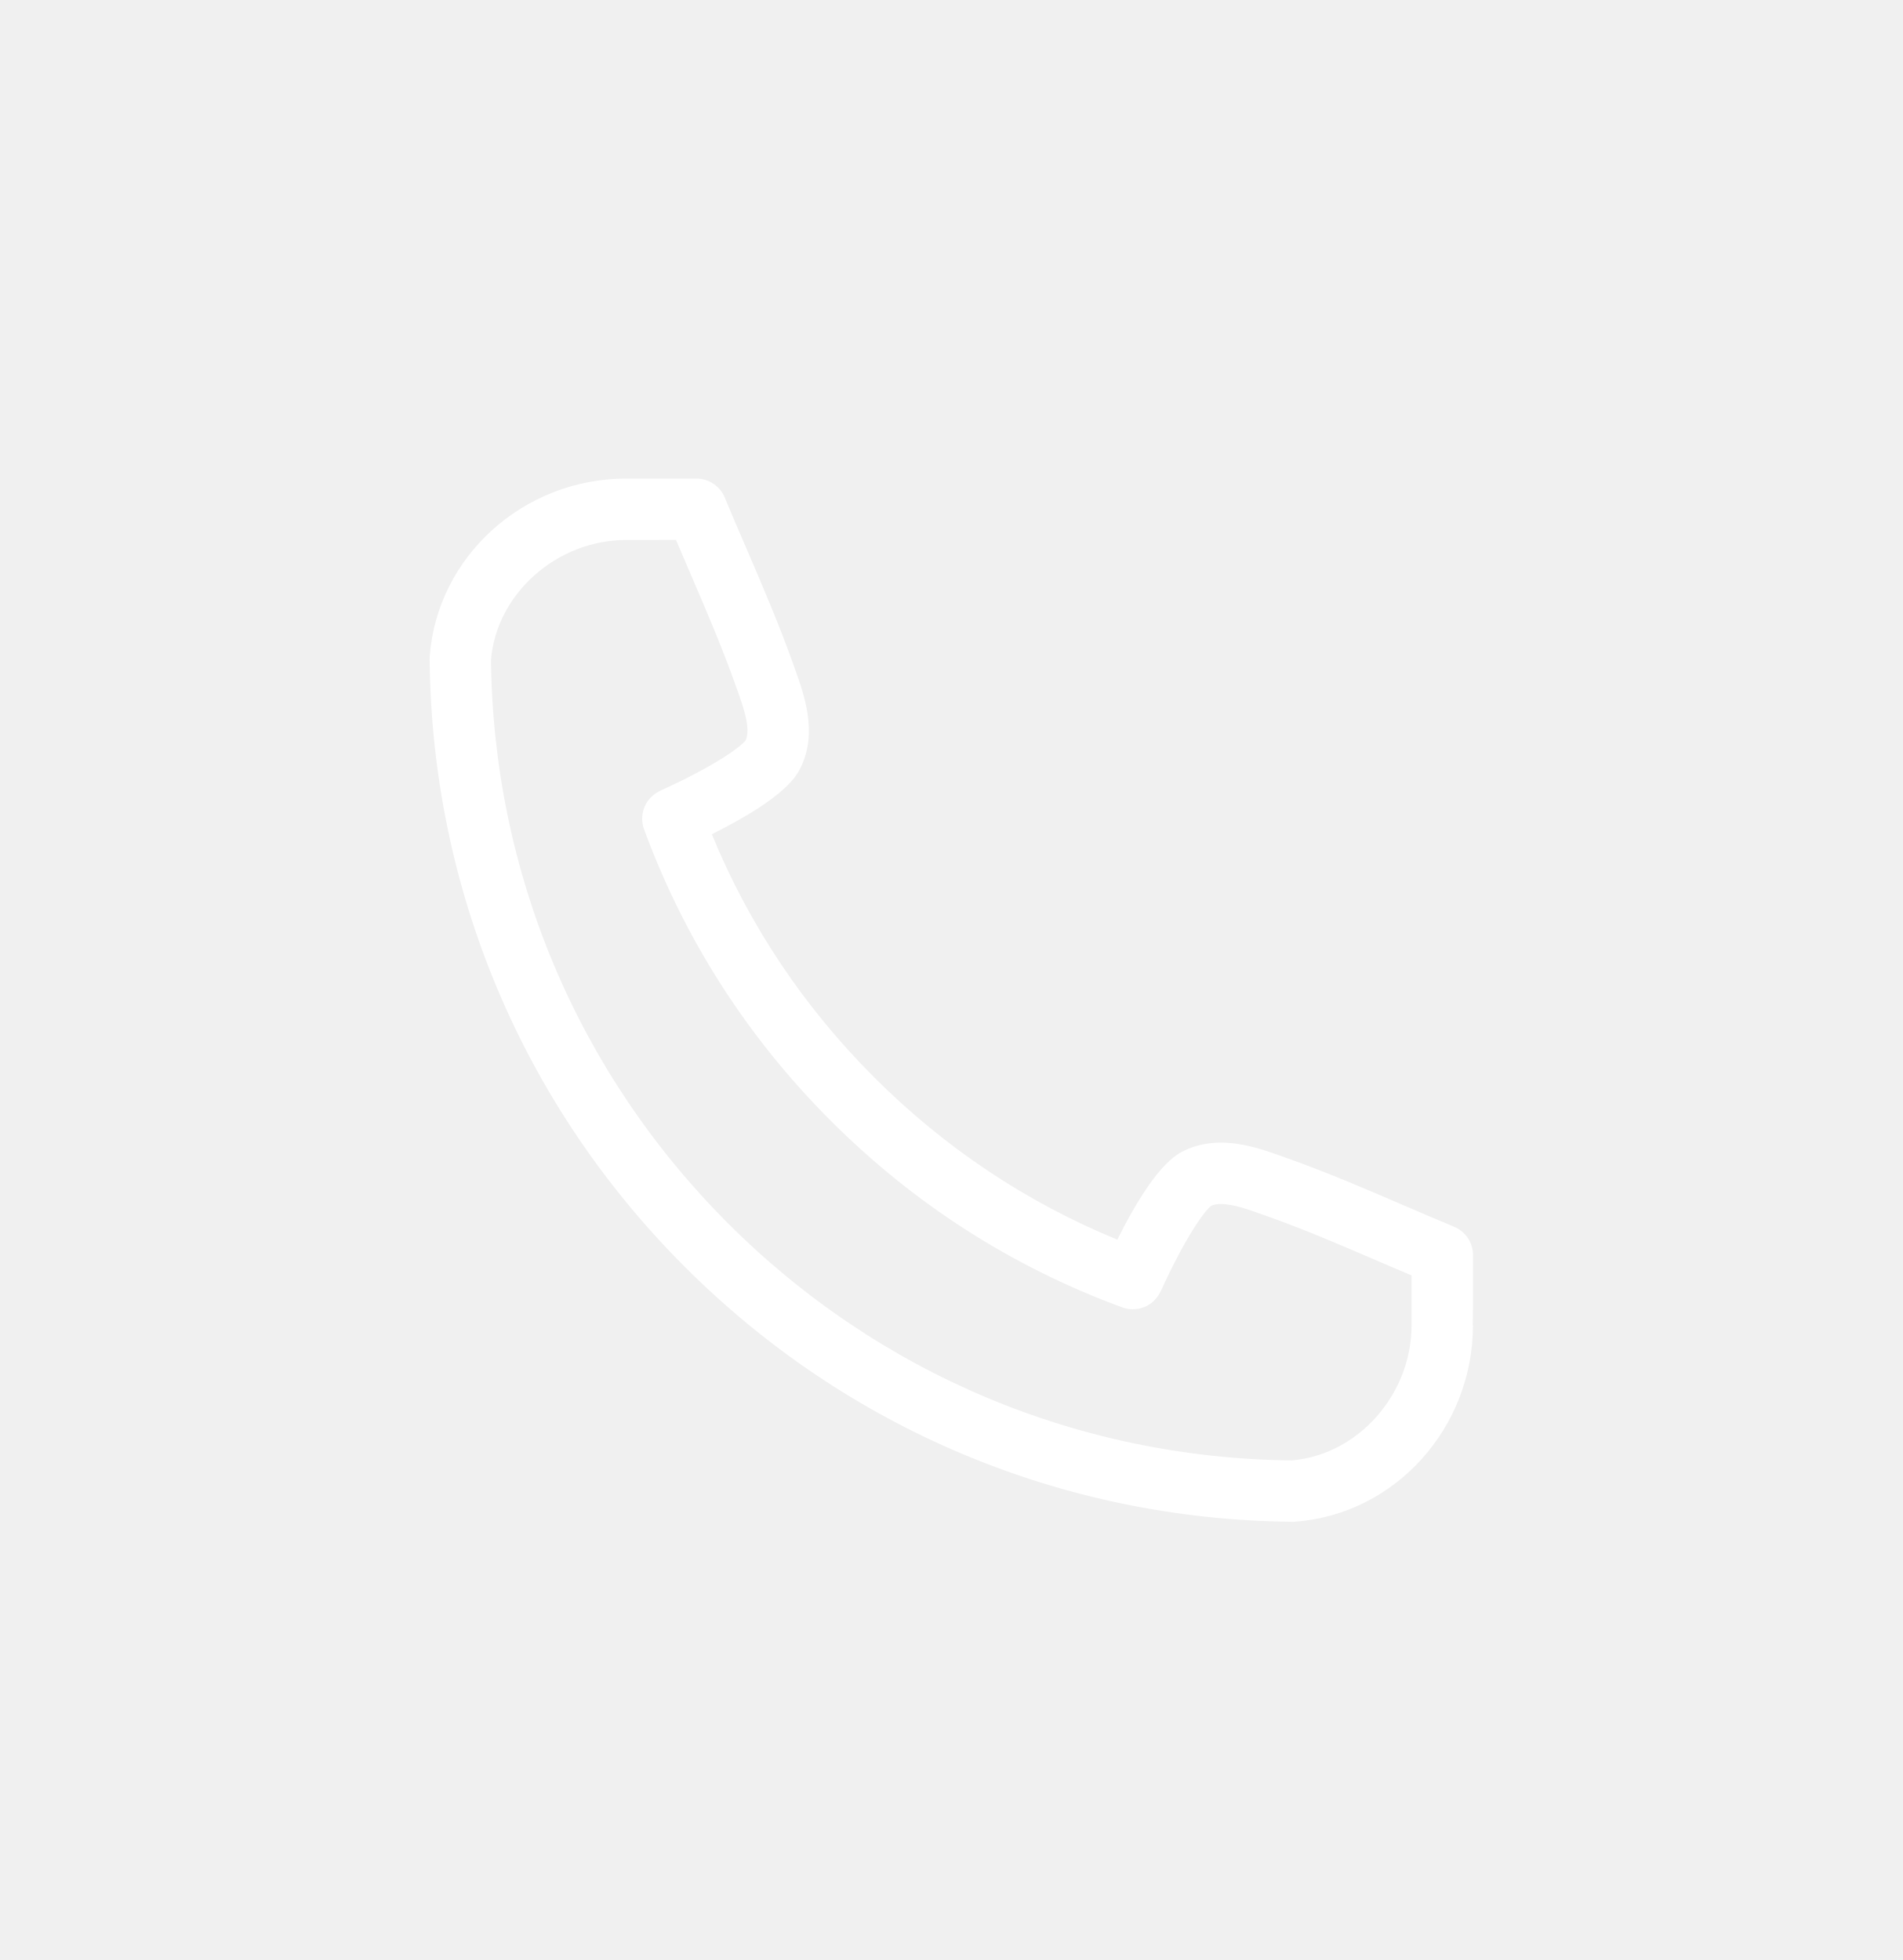
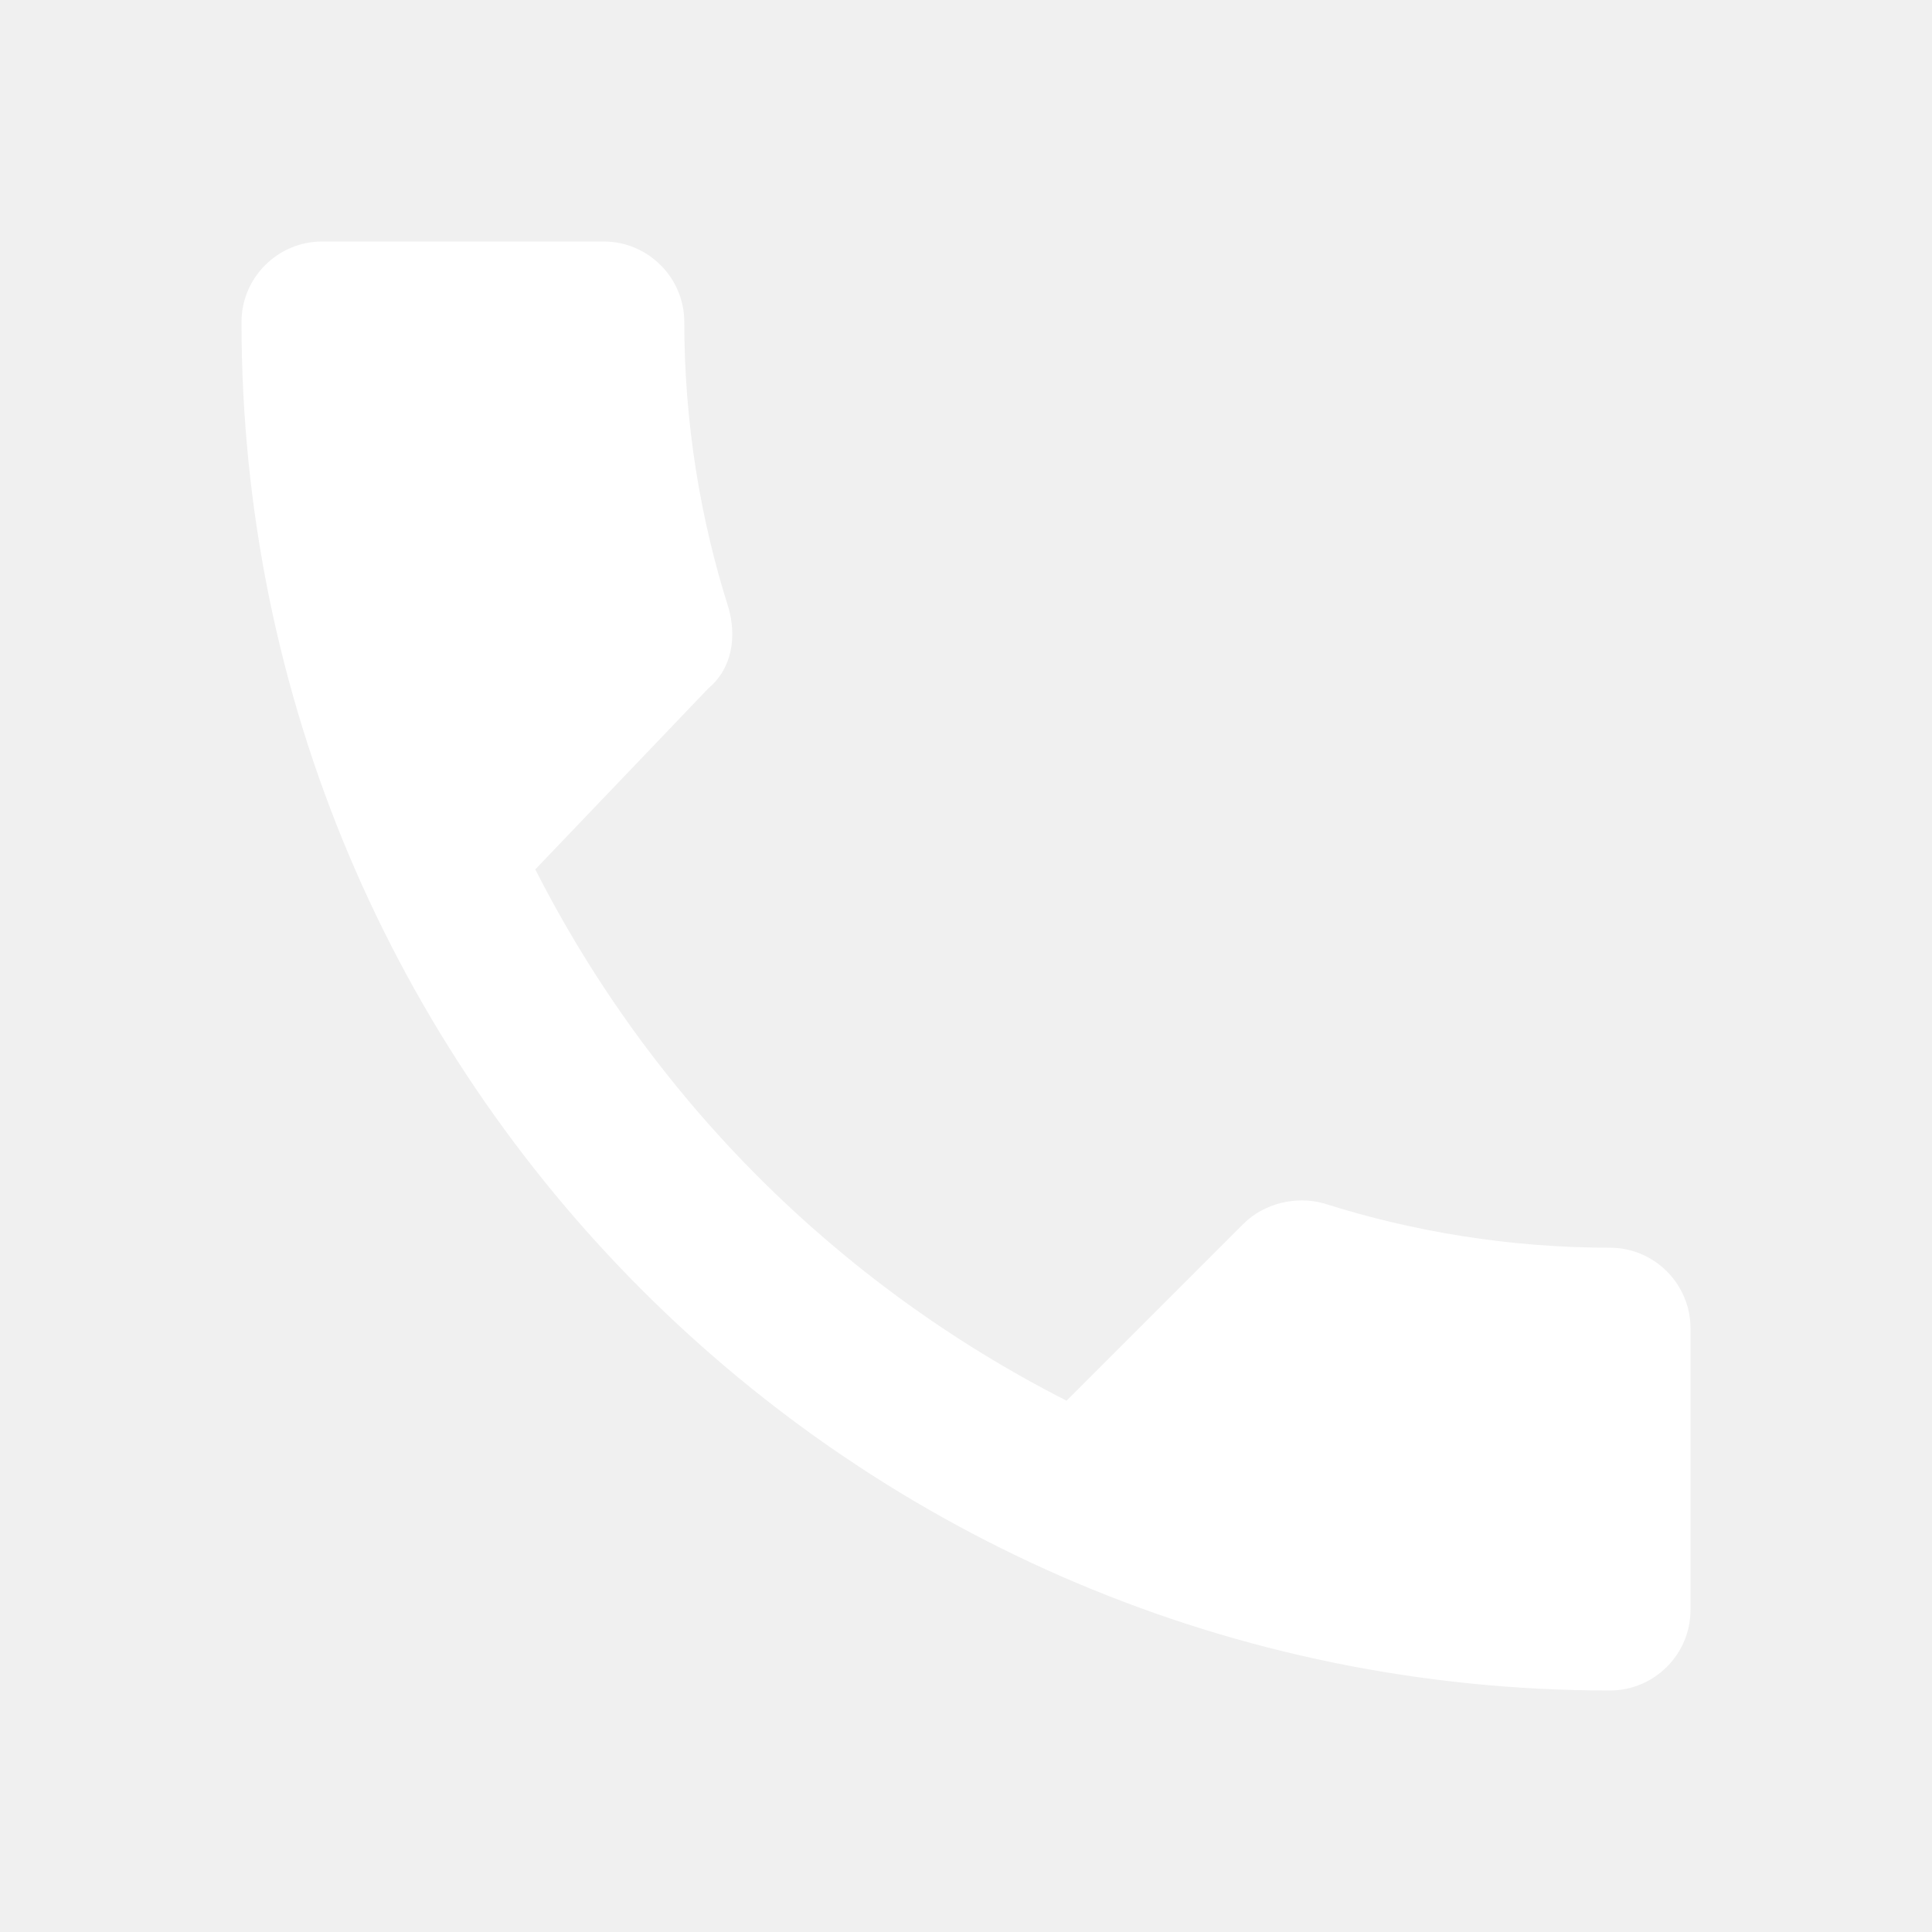
- <svg xmlns="http://www.w3.org/2000/svg" width="33" height="34" viewBox="0 0 33 34" fill="none">
-   <mask id="mask0_2962_2663" style="mask-type:alpha" maskUnits="userSpaceOnUse" x="0" y="0" width="33" height="34">
-     <path d="M22.419 26.399C22.413 26.399 22.407 26.398 22.4 26.398C18.425 26.357 14.688 24.787 11.876 21.974C9.061 19.159 7.489 15.417 7.452 11.436C7.452 11.422 7.452 11.405 7.453 11.391C7.579 9.659 9.076 8.302 10.861 8.302L12.078 8.302C12.293 8.302 12.488 8.431 12.57 8.63C12.692 8.924 12.818 9.217 12.945 9.51C13.228 10.168 13.52 10.848 13.765 11.539L13.787 11.6C13.953 12.066 14.181 12.704 13.891 13.307C13.826 13.443 13.641 13.828 12.346 14.471C12.994 16.049 13.94 17.466 15.162 18.688C16.384 19.91 17.801 20.856 19.38 21.504C20.025 20.208 20.409 20.024 20.543 19.959C20.733 19.867 20.947 19.821 21.177 19.821C21.572 19.821 21.949 19.956 22.251 20.064L22.312 20.086C23.003 20.33 23.683 20.623 24.34 20.906C24.634 21.032 24.927 21.158 25.22 21.28C25.419 21.362 25.549 21.556 25.549 21.771C25.549 22.527 25.549 22.842 25.544 22.989H25.548C25.548 24.772 24.196 26.267 22.468 26.396C22.451 26.398 22.435 26.399 22.419 26.399ZM8.516 11.447C8.556 15.138 10.016 18.609 12.628 21.222C15.241 23.834 18.711 25.294 22.403 25.334C23.552 25.239 24.483 24.192 24.483 22.989C24.483 22.986 24.483 22.984 24.483 22.981C24.484 22.935 24.484 22.466 24.484 22.125C24.296 22.046 24.108 21.965 23.919 21.884C23.278 21.607 22.614 21.322 21.956 21.089L21.893 21.067C21.656 20.982 21.387 20.886 21.177 20.886C21.11 20.886 21.056 20.895 21.011 20.915C20.894 20.998 20.561 21.462 20.143 22.377C20.006 22.679 19.751 22.712 19.648 22.712C19.585 22.712 19.523 22.701 19.465 22.679C17.558 21.978 15.857 20.889 14.409 19.441C12.961 17.993 11.872 16.292 11.171 14.386C11.162 14.362 11.155 14.338 11.15 14.314C11.105 14.105 11.186 13.837 11.468 13.709C12.385 13.293 12.851 12.957 12.935 12.839C13.025 12.634 12.892 12.26 12.784 11.958L12.761 11.894C12.528 11.236 12.243 10.573 11.967 9.931C11.886 9.743 11.805 9.555 11.725 9.366L10.861 9.367C9.659 9.367 8.611 10.298 8.516 11.447ZM16.5 33.85C7.402 33.85 0 26.448 0 17.35C0 8.252 7.402 0.85 16.5 0.85C25.598 0.85 33 8.252 33 17.35C33 26.448 25.598 33.85 16.5 33.85ZM16.5 1.915C7.989 1.915 1.065 8.839 1.065 17.35C1.065 25.861 7.989 32.786 16.5 32.786C25.011 32.786 31.936 25.861 31.936 17.35C31.936 8.839 25.011 1.915 16.5 1.915Z" fill="white" />
-   </mask>
-   <g mask="url(#mask0_2962_2663)">
-     <circle cx="16.501" cy="17.35" r="13.961" fill="white" />
-   </g>
+ <svg xmlns="http://www.w3.org/2000/svg" width="16" height="16" viewBox="0 0 16 16" fill="none">
+   <path d="M4.433 7.2C5.4 9.1 6.933 10.633 8.833 11.6L10.3 10.133C10.467 9.967 10.733 9.9 10.967 9.967C11.7 10.2 12.5 10.333 13.333 10.333C13.7 10.333 14 10.633 14 11V13.333C14 13.7 13.7 14 13.333 14C7.067 14 2 8.933 2 2.667C2 2.3 2.3 2 2.667 2H5C5.367 2 5.667 2.3 5.667 2.667C5.667 3.5 5.8 4.3 6.033 5.033C6.1 5.267 6.067 5.533 5.867 5.7L4.433 7.2Z" fill="white" />
</svg>
